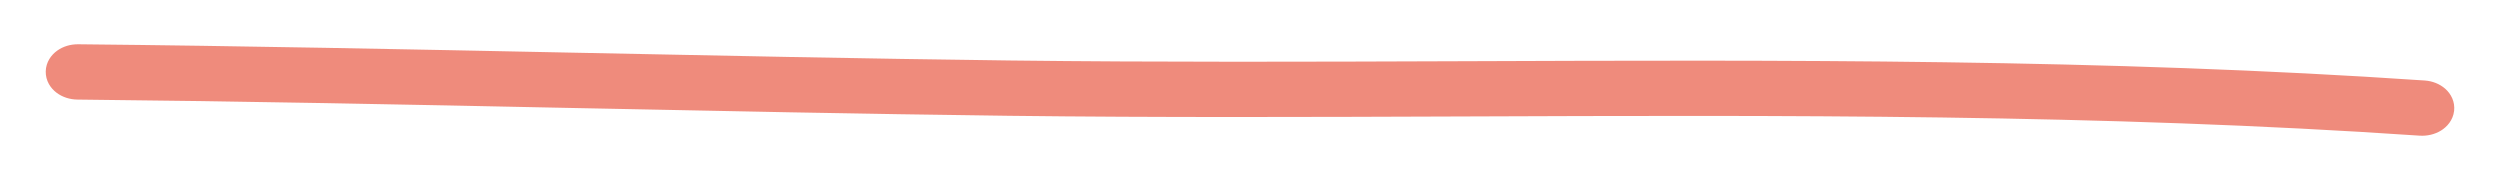
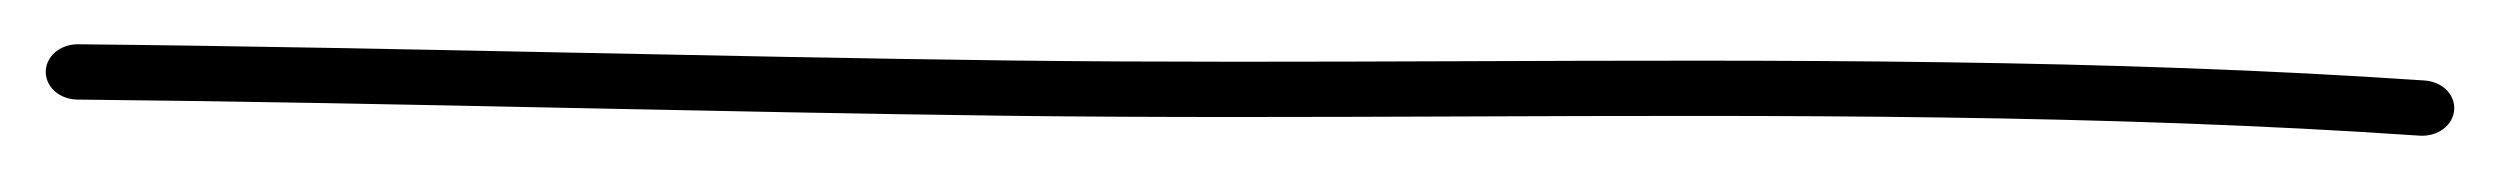
<svg xmlns="http://www.w3.org/2000/svg" width="41" height="3" viewBox="0 0 41 3" fill="none">
-   <path id="Vector" d="M39.758 1.445L39.758 1.445C34.534 1.089 29.247 1.109 23.981 1.129C21.498 1.138 19.02 1.147 16.556 1.117C14.176 1.087 11.792 1.038 9.408 0.989C6.698 0.934 3.987 0.878 1.281 0.851L1.281 0.851C1.181 0.85 1.085 0.879 1.011 0.932C0.937 0.985 0.877 1.069 0.875 1.174L0.875 1.174C0.873 1.28 0.93 1.366 1.003 1.421C1.076 1.476 1.171 1.507 1.271 1.508C3.98 1.535 6.685 1.59 9.391 1.646C11.773 1.695 14.156 1.744 16.544 1.774L16.544 1.774C19.015 1.804 21.496 1.794 23.979 1.785C29.228 1.765 34.487 1.745 39.689 2.1L39.689 2.1C39.789 2.107 39.887 2.083 39.965 2.036C40.042 1.989 40.109 1.911 40.123 1.808L40.123 1.807C40.136 1.701 40.088 1.61 40.019 1.549C39.95 1.489 39.858 1.452 39.758 1.445Z" fill="#EF8B7C" stroke="#EF8B7C" stroke-width="0.25" />
+   <path id="Vector" d="M39.758 1.445L39.758 1.445C34.534 1.089 29.247 1.109 23.981 1.129C21.498 1.138 19.02 1.147 16.556 1.117C14.176 1.087 11.792 1.038 9.408 0.989C6.698 0.934 3.987 0.878 1.281 0.851L1.281 0.851C1.181 0.85 1.085 0.879 1.011 0.932C0.937 0.985 0.877 1.069 0.875 1.174L0.875 1.174C0.873 1.28 0.93 1.366 1.003 1.421C1.076 1.476 1.171 1.507 1.271 1.508C3.98 1.535 6.685 1.59 9.391 1.646C11.773 1.695 14.156 1.744 16.544 1.774L16.544 1.774C19.015 1.804 21.496 1.794 23.979 1.785C29.228 1.765 34.487 1.745 39.689 2.1L39.689 2.1C39.789 2.107 39.887 2.083 39.965 2.036C40.042 1.989 40.109 1.911 40.123 1.808L40.123 1.807C40.136 1.701 40.088 1.61 40.019 1.549C39.95 1.489 39.858 1.452 39.758 1.445Z" fill="currentColor" stroke="currentColor" stroke-width="0.25" />
</svg>
